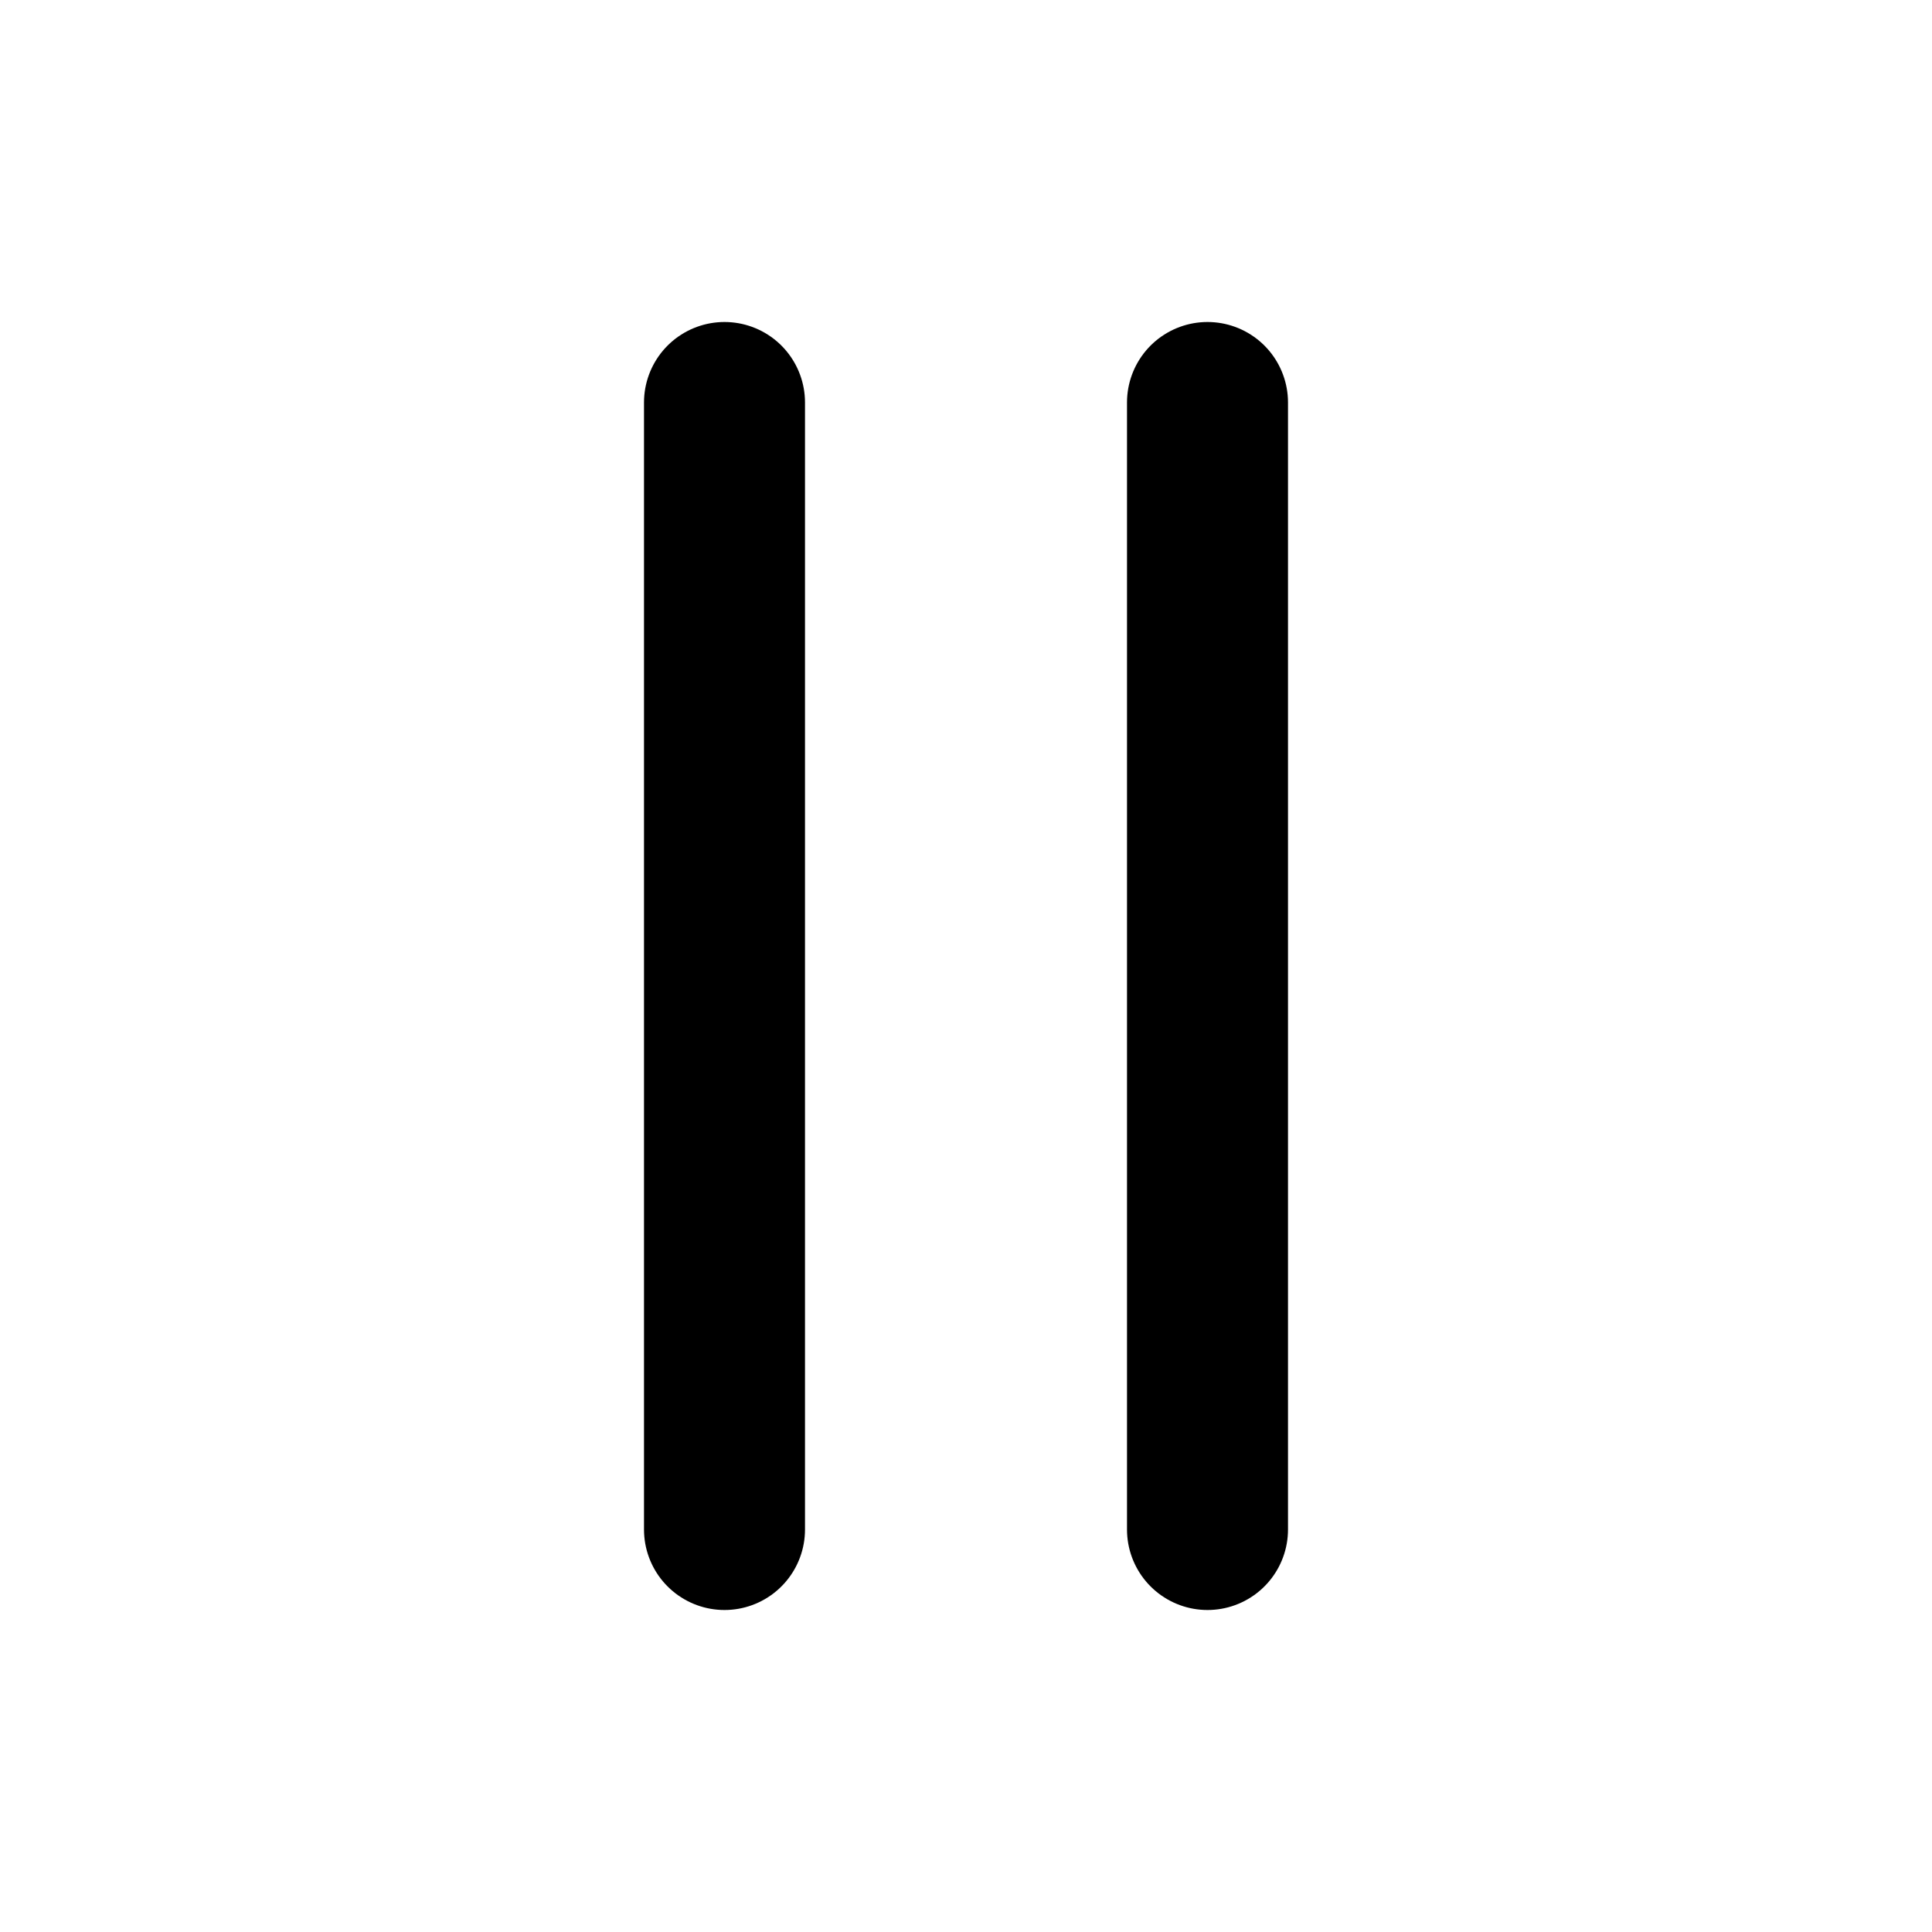
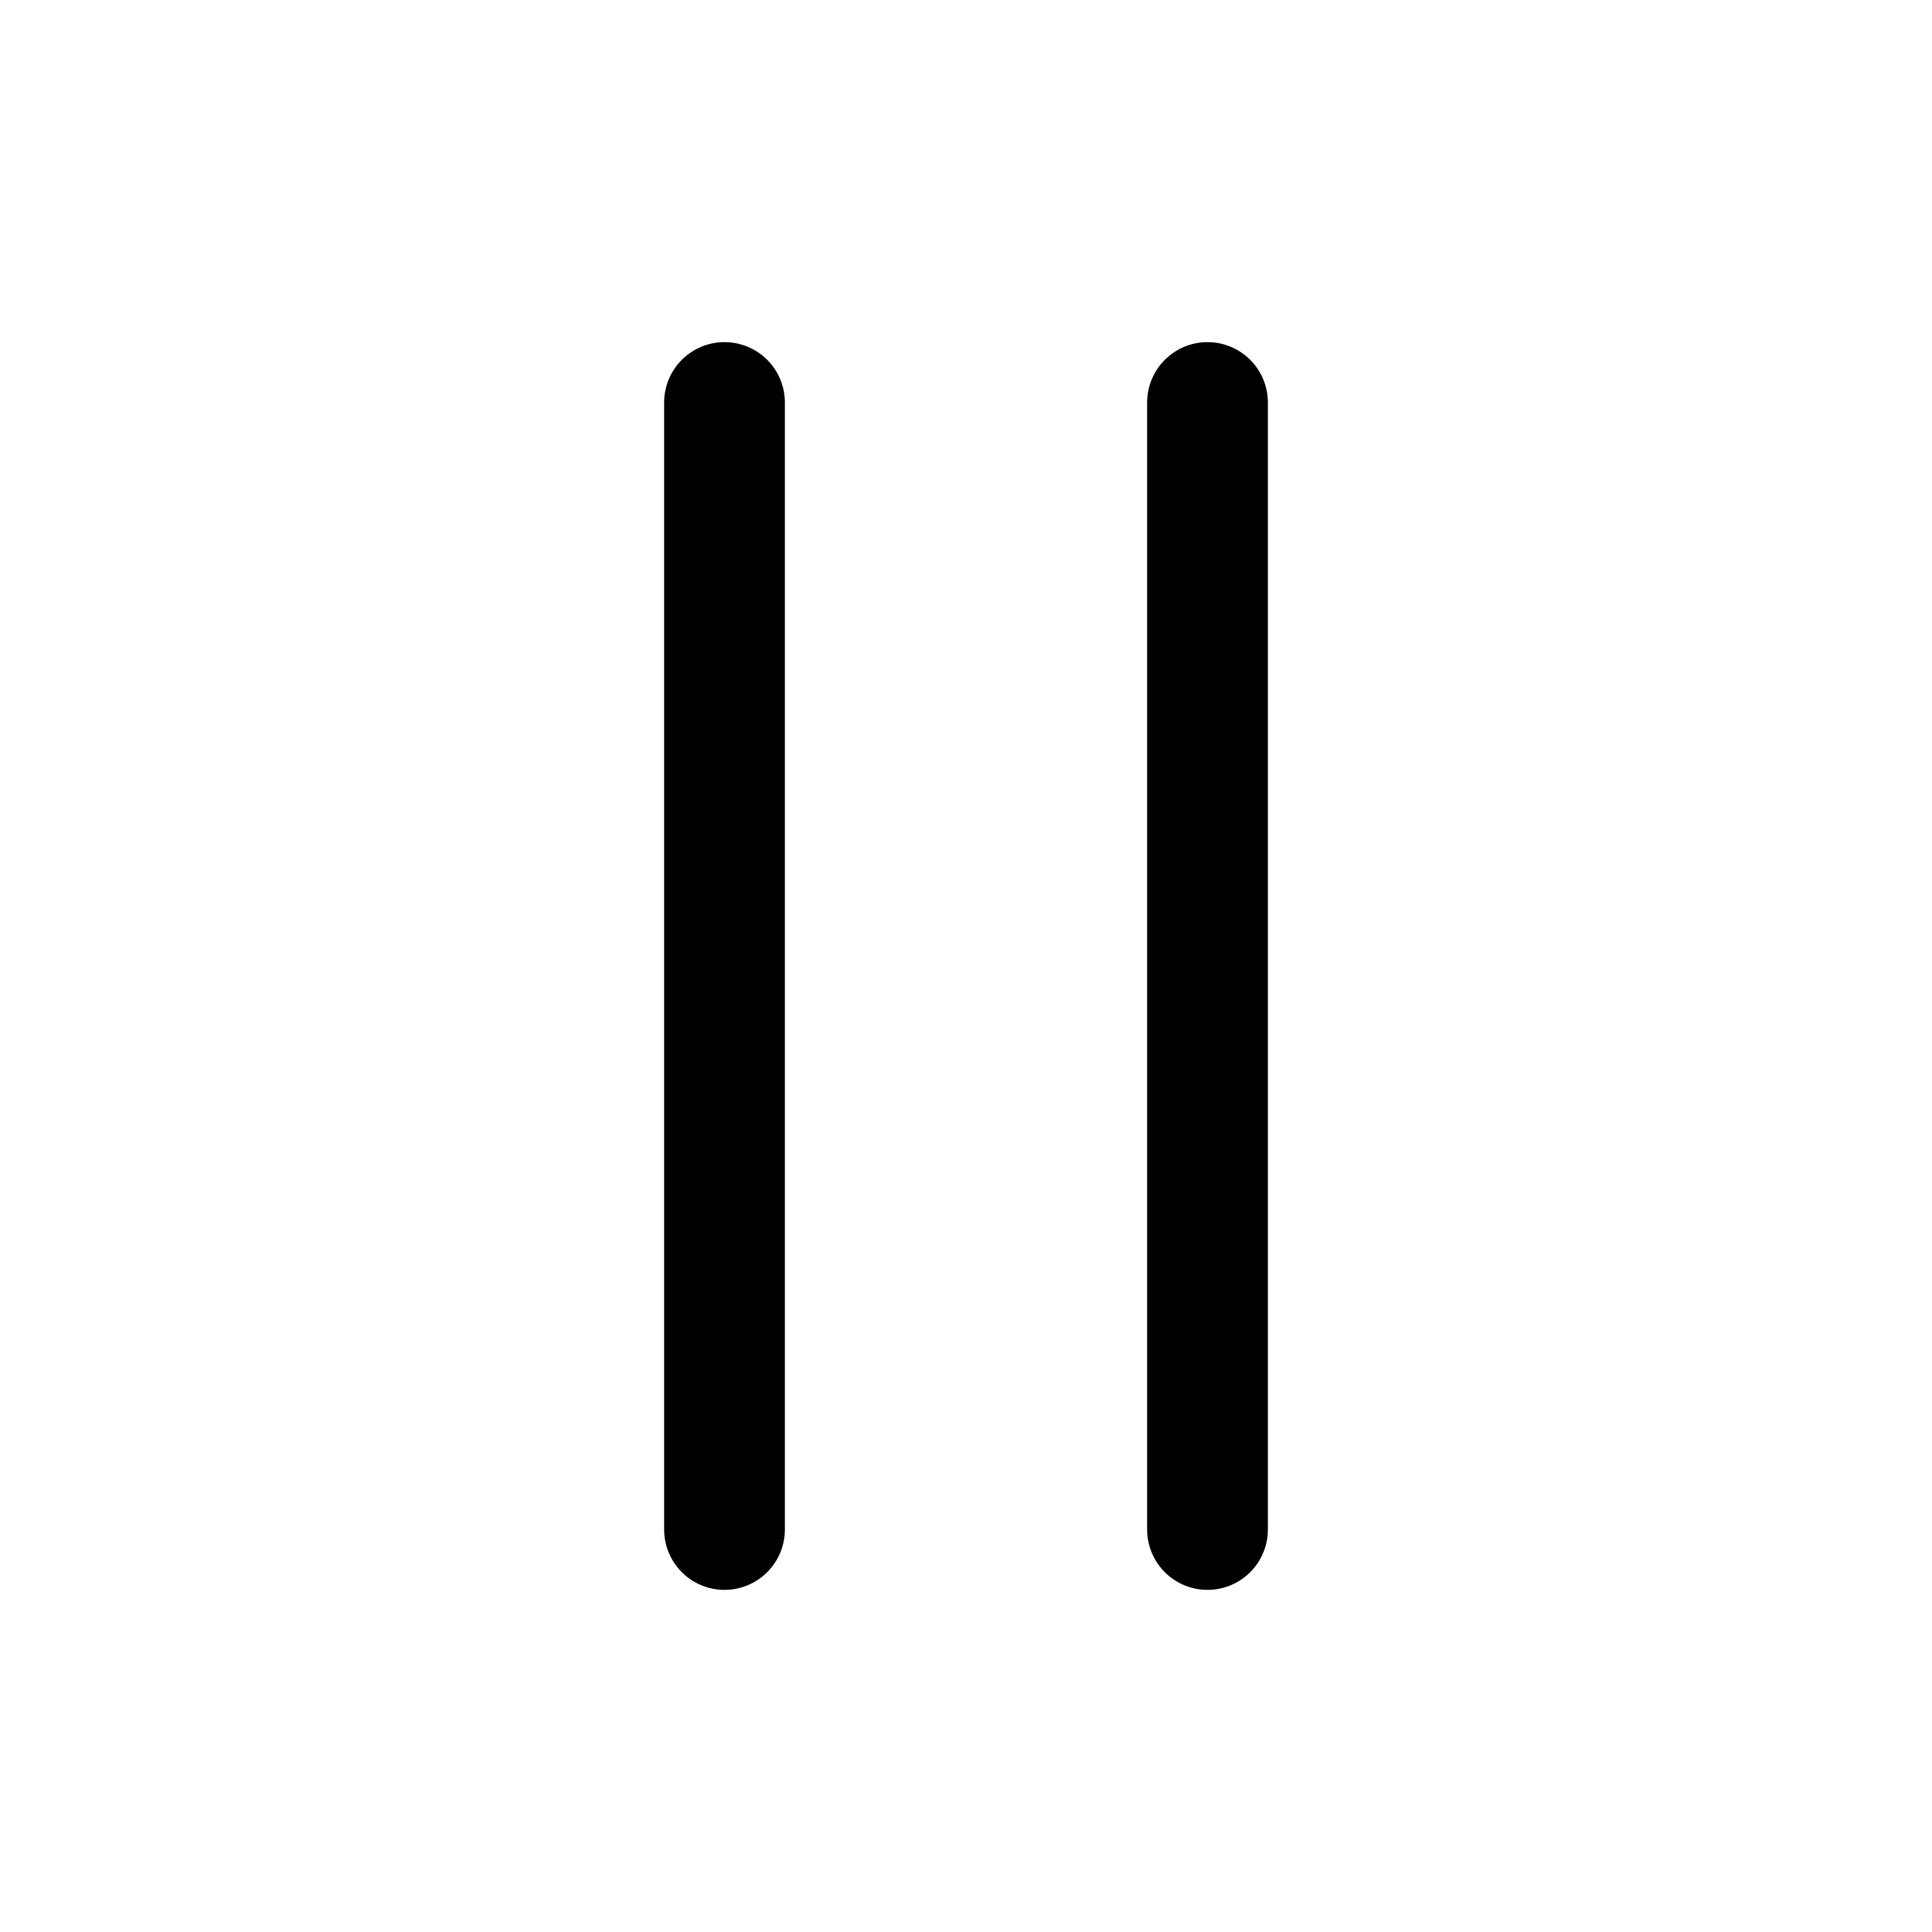
- <svg xmlns="http://www.w3.org/2000/svg" viewBox="0 0 24 24" width="24" height="24" fill="none" stroke="currentColor" stroke-width="2" stroke-linecap="round" stroke-linejoin="round">
+ <svg xmlns="http://www.w3.org/2000/svg" viewBox="0 0 24 24" width="24" height="24" fill="none" stroke="currentColor" stroke-width="1.5" stroke-linecap="round" stroke-linejoin="round">
  <path d="M9 5v14M15 5v14" />
</svg>
